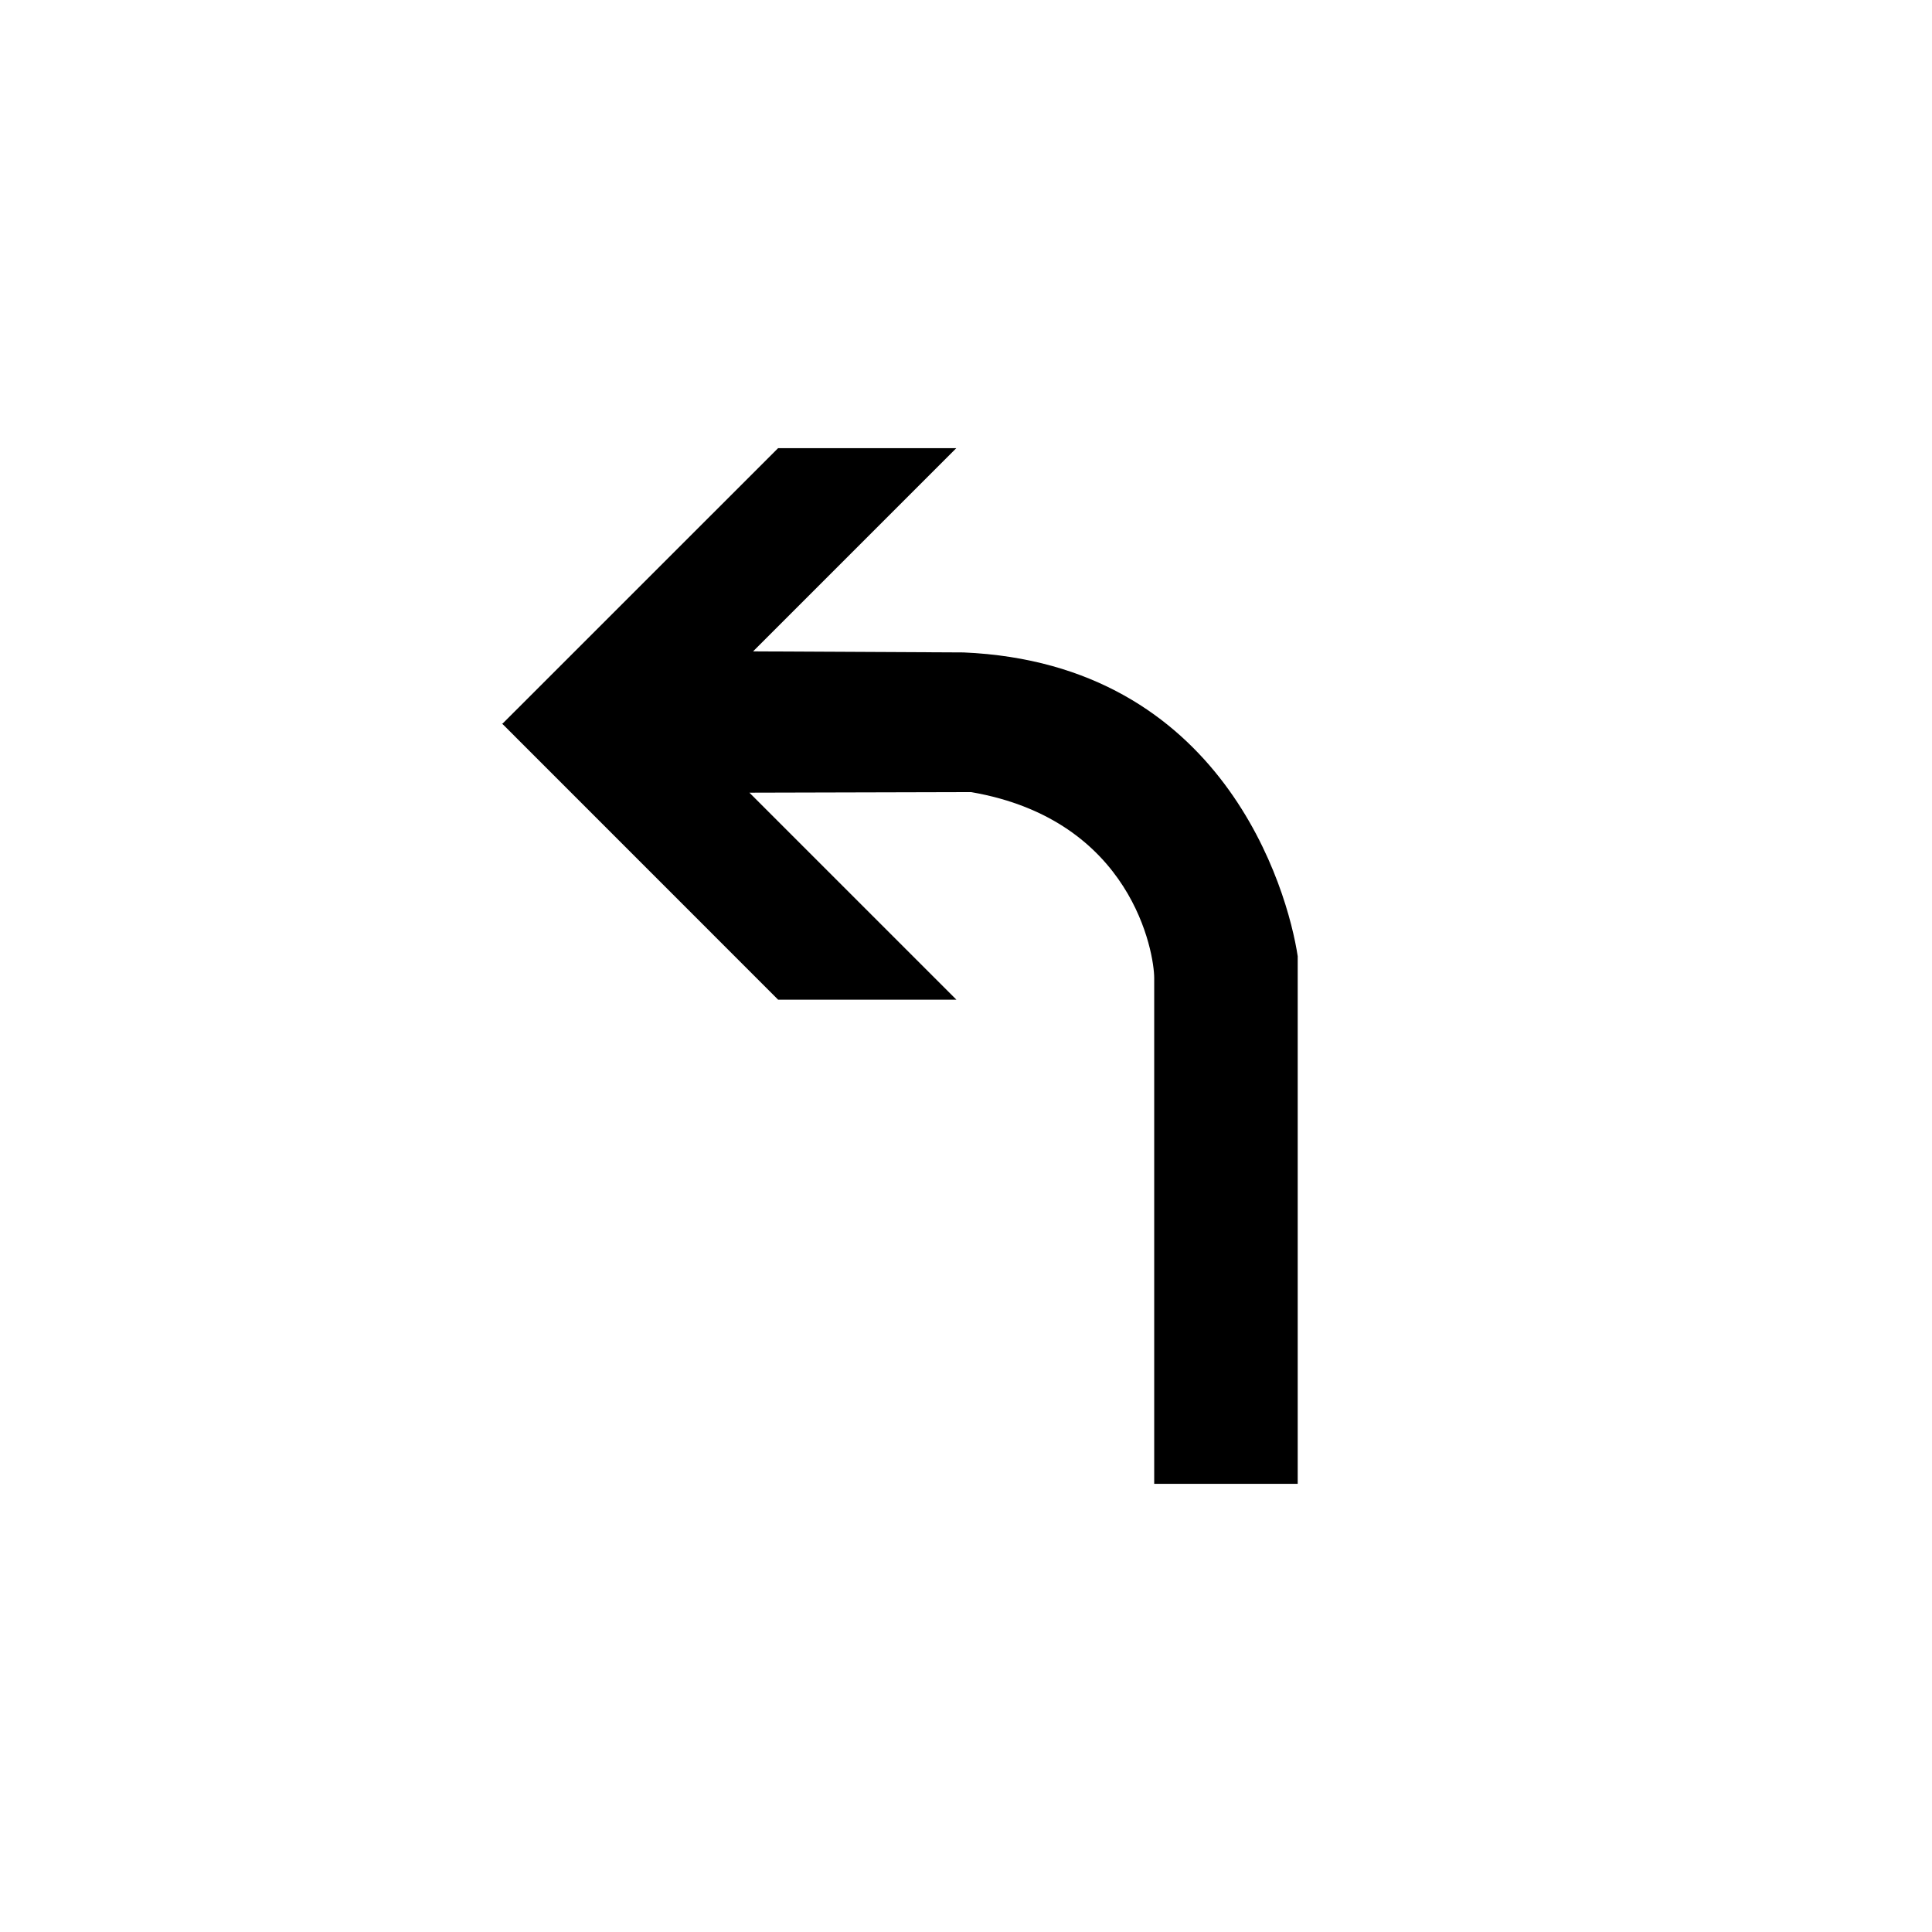
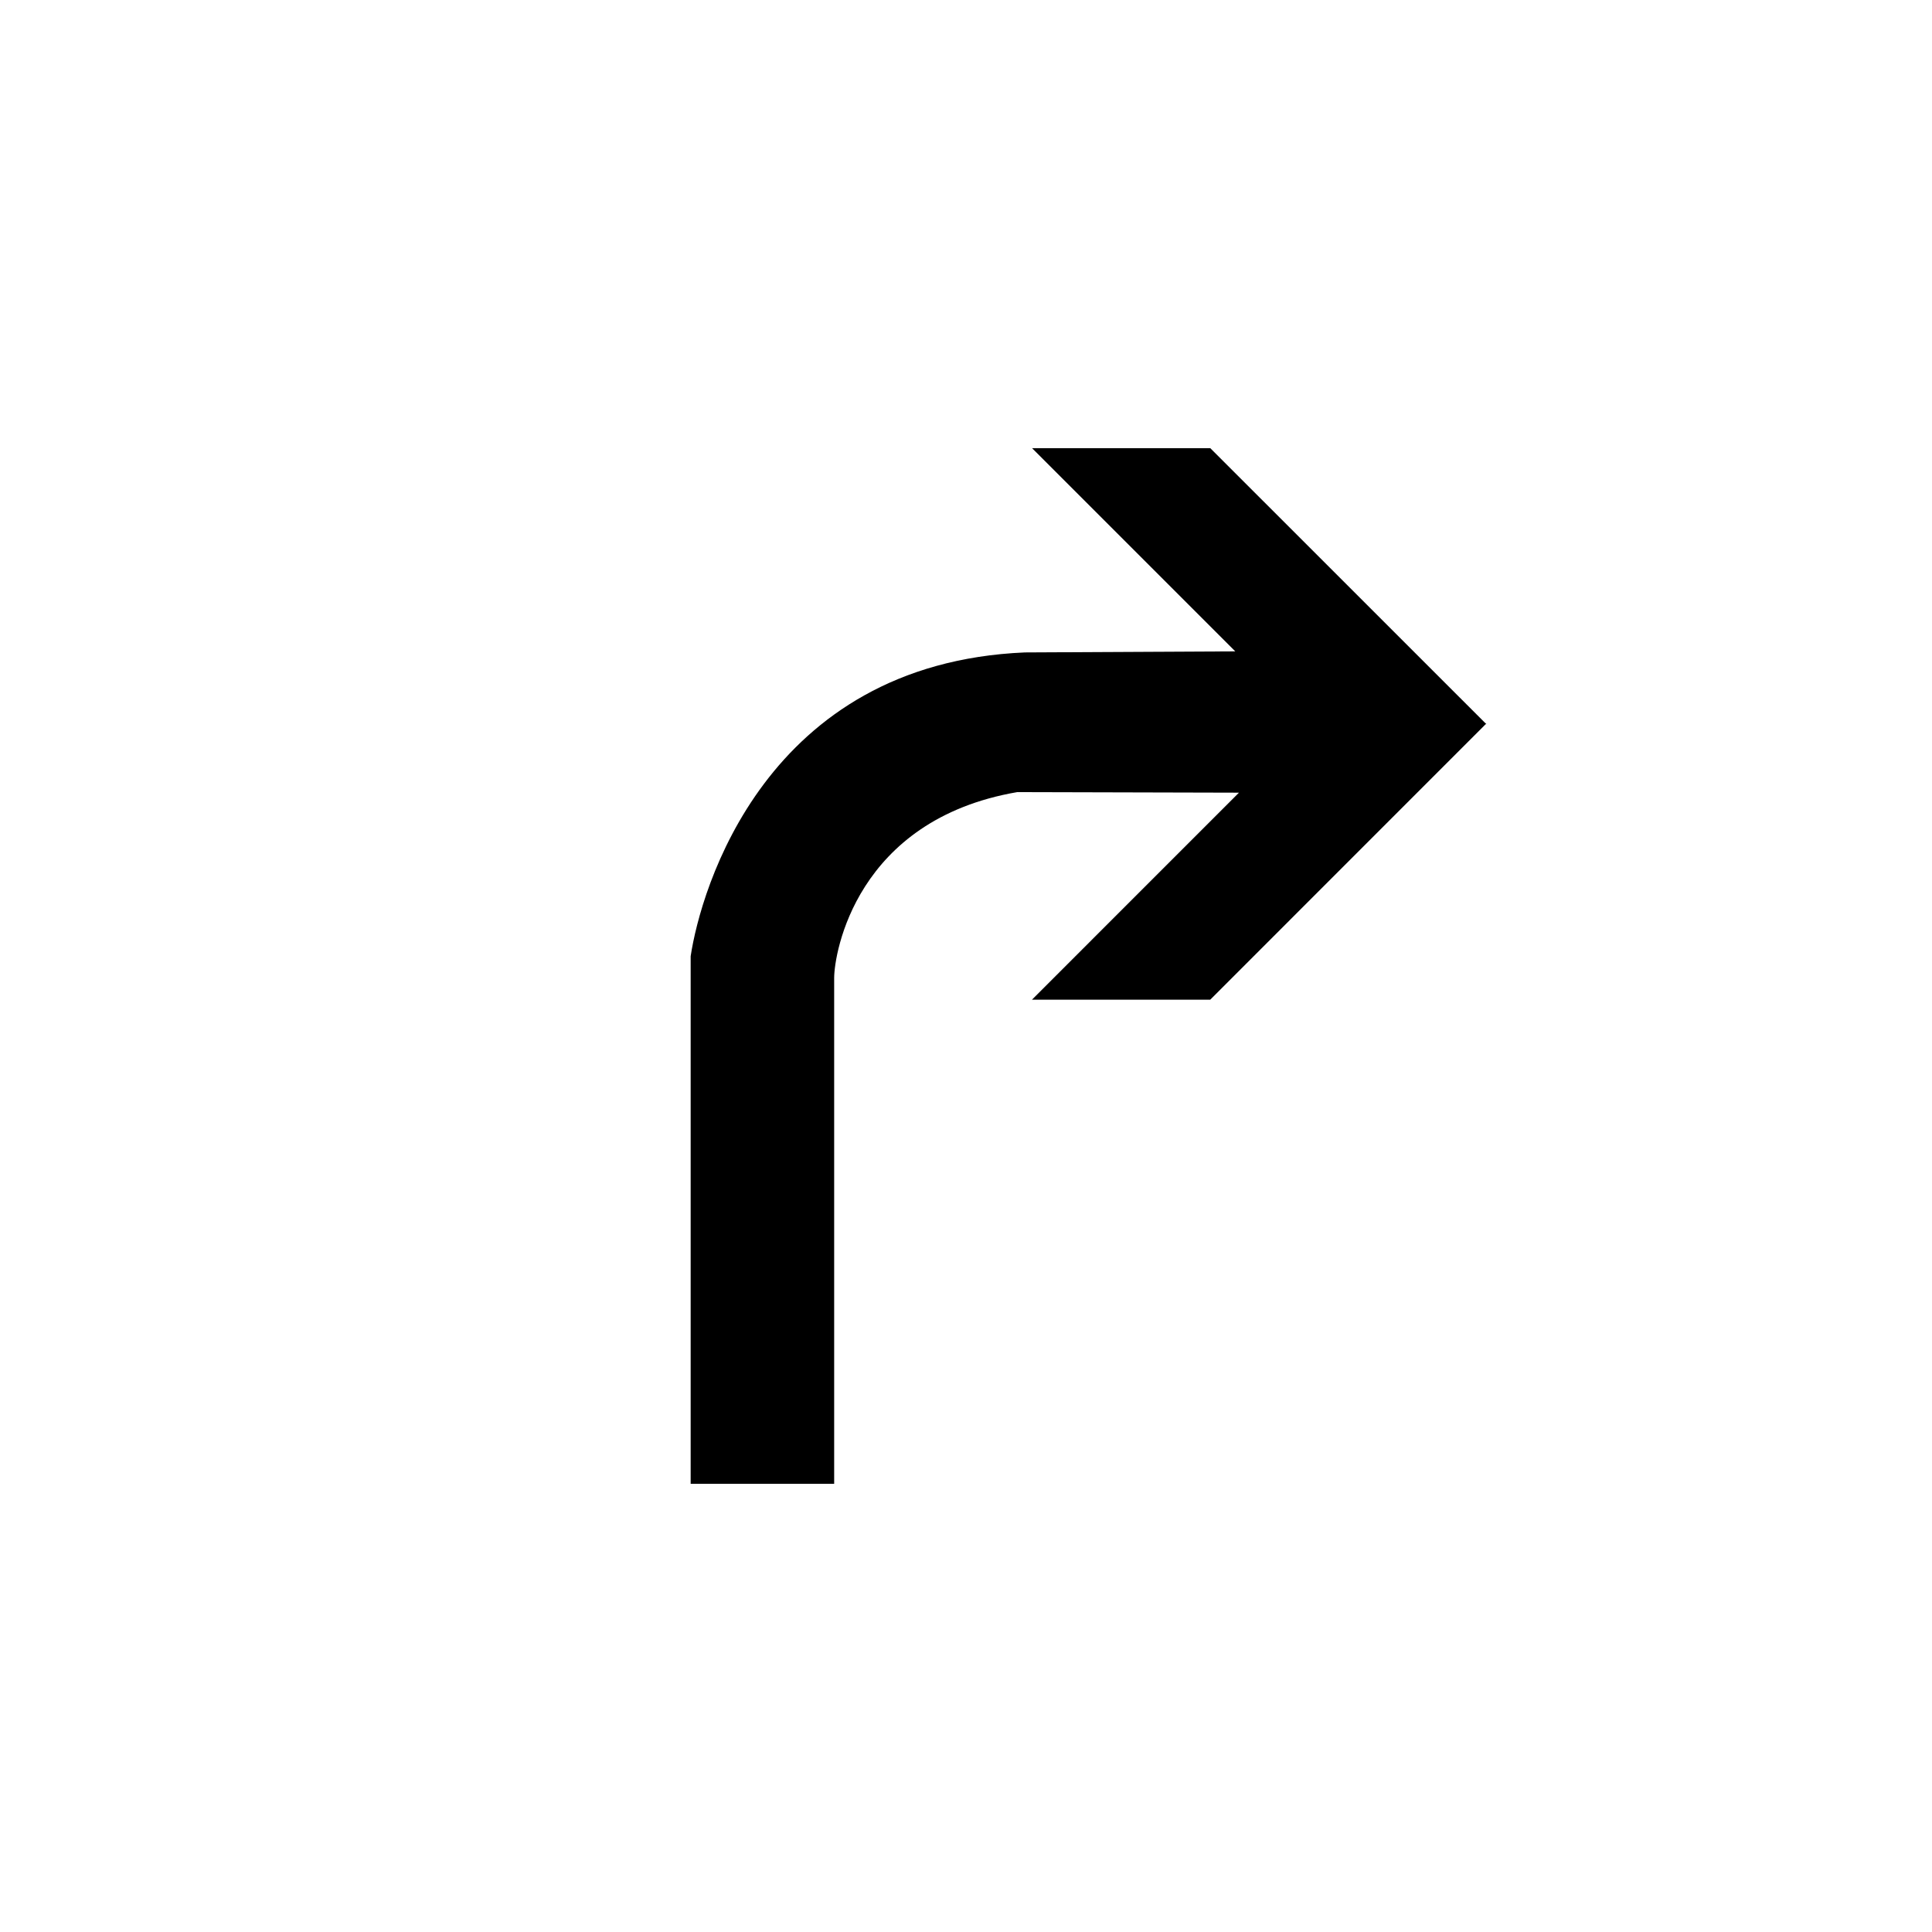
<svg xmlns="http://www.w3.org/2000/svg" width="512px" height="512px" viewBox="0 0 512 512" version="1.1">
  <defs />
  <g id="symbols" stroke="none" stroke-width="1" fill="none" fill-rule="evenodd">
    <g id="arrow-r" fill="#000000">
-       <path d="M223.508,118.766 L277.362,172.619 L221.594,172.901 C152.75,175.85 135.665,235.918 133.032,253.41 L133.032,393.234 L171.062,393.234 L171.062,259.172 C171.062,252.687 176.812,217.282 219.585,209.917 L278.338,210.067 L223.471,264.935 L270.717,264.935 L343.717,191.916 L343.905,191.916 L343.811,191.822 L343.868,191.766 L343.755,191.766 L270.736,118.766 L223.508,118.766 L223.508,118.766 Z" id="path1885" transform="translate(238.4688, 256) scale(-1, 1) translate(-238.4688, -256) " />
+       <path d="M273.508,118.766 L327.362,172.619 L271.594,172.901 C202.75,175.85 185.665,235.918 183.032,253.41 L183.032,393.234 L221.062,393.234 L221.062,259.172 C221.062,252.687 226.812,217.282 269.585,209.917 L328.338,210.067 L273.471,264.935 L320.717,264.935 L393.717,191.916 L393.905,191.916 L393.811,191.822 L393.868,191.766 L393.755,191.766 L320.736,118.766 L273.508,118.766 L273.508,118.766 Z" id="path1885" />
    </g>
  </g>
</svg>
